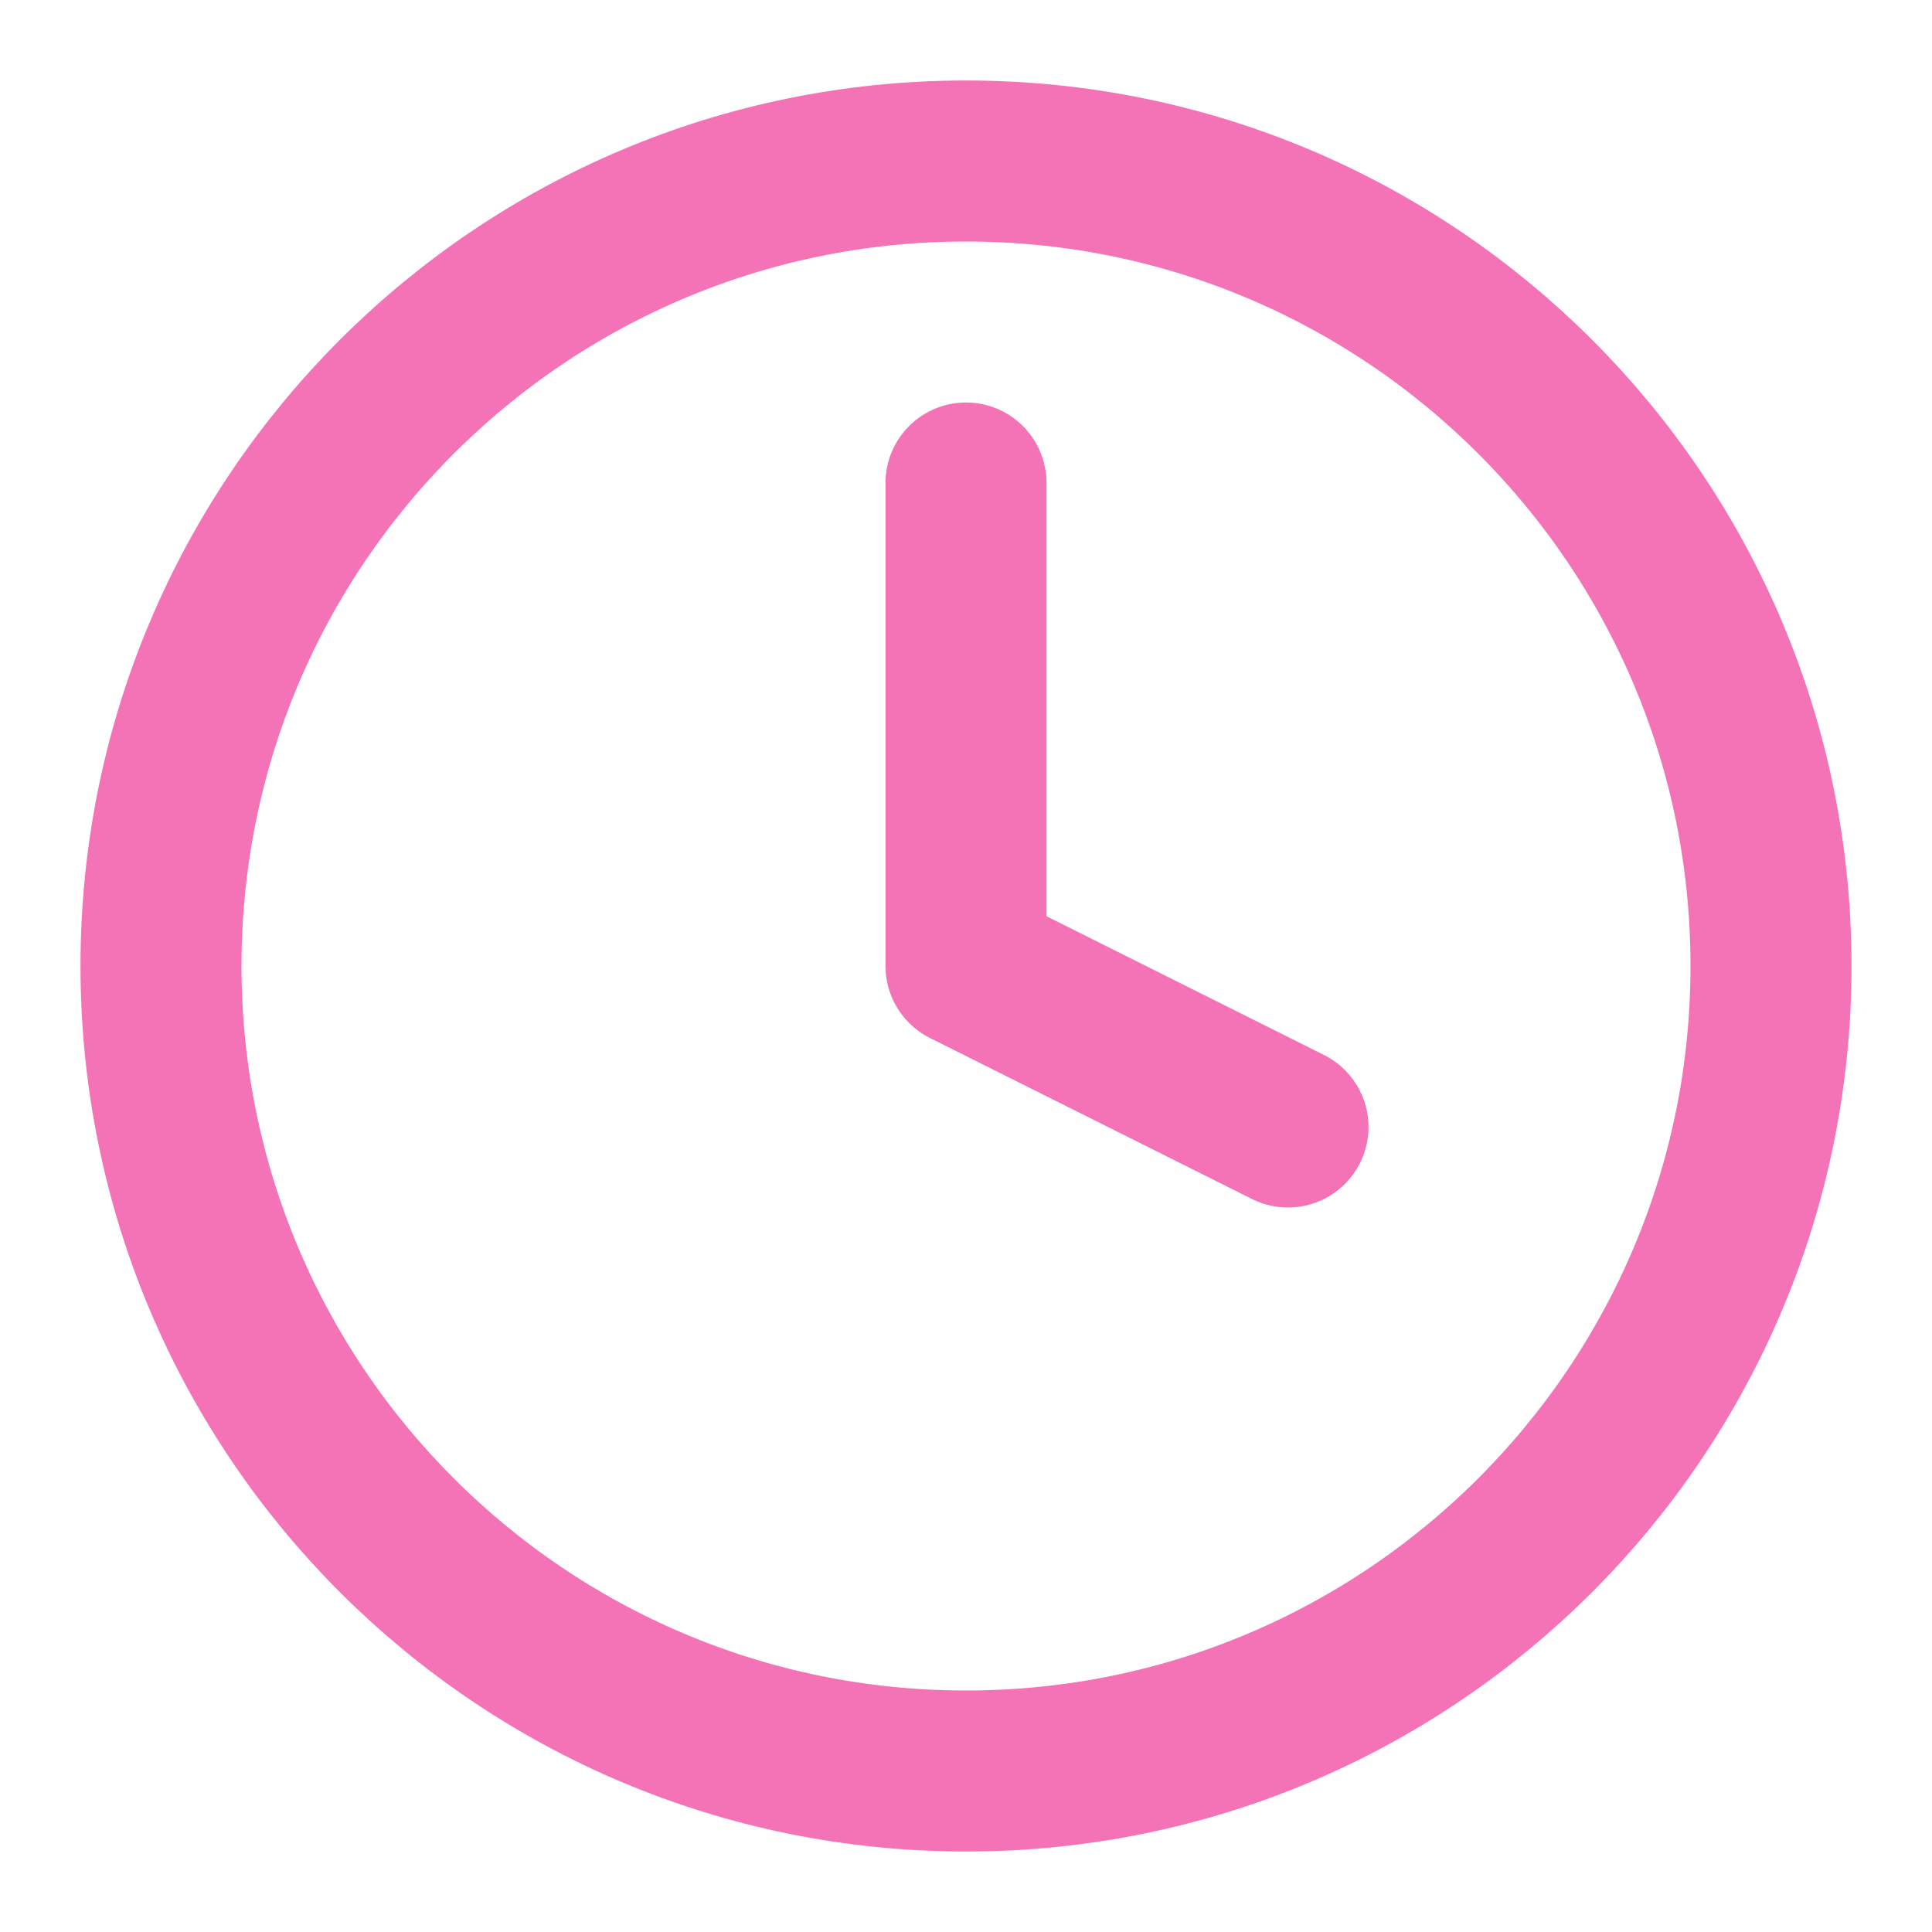
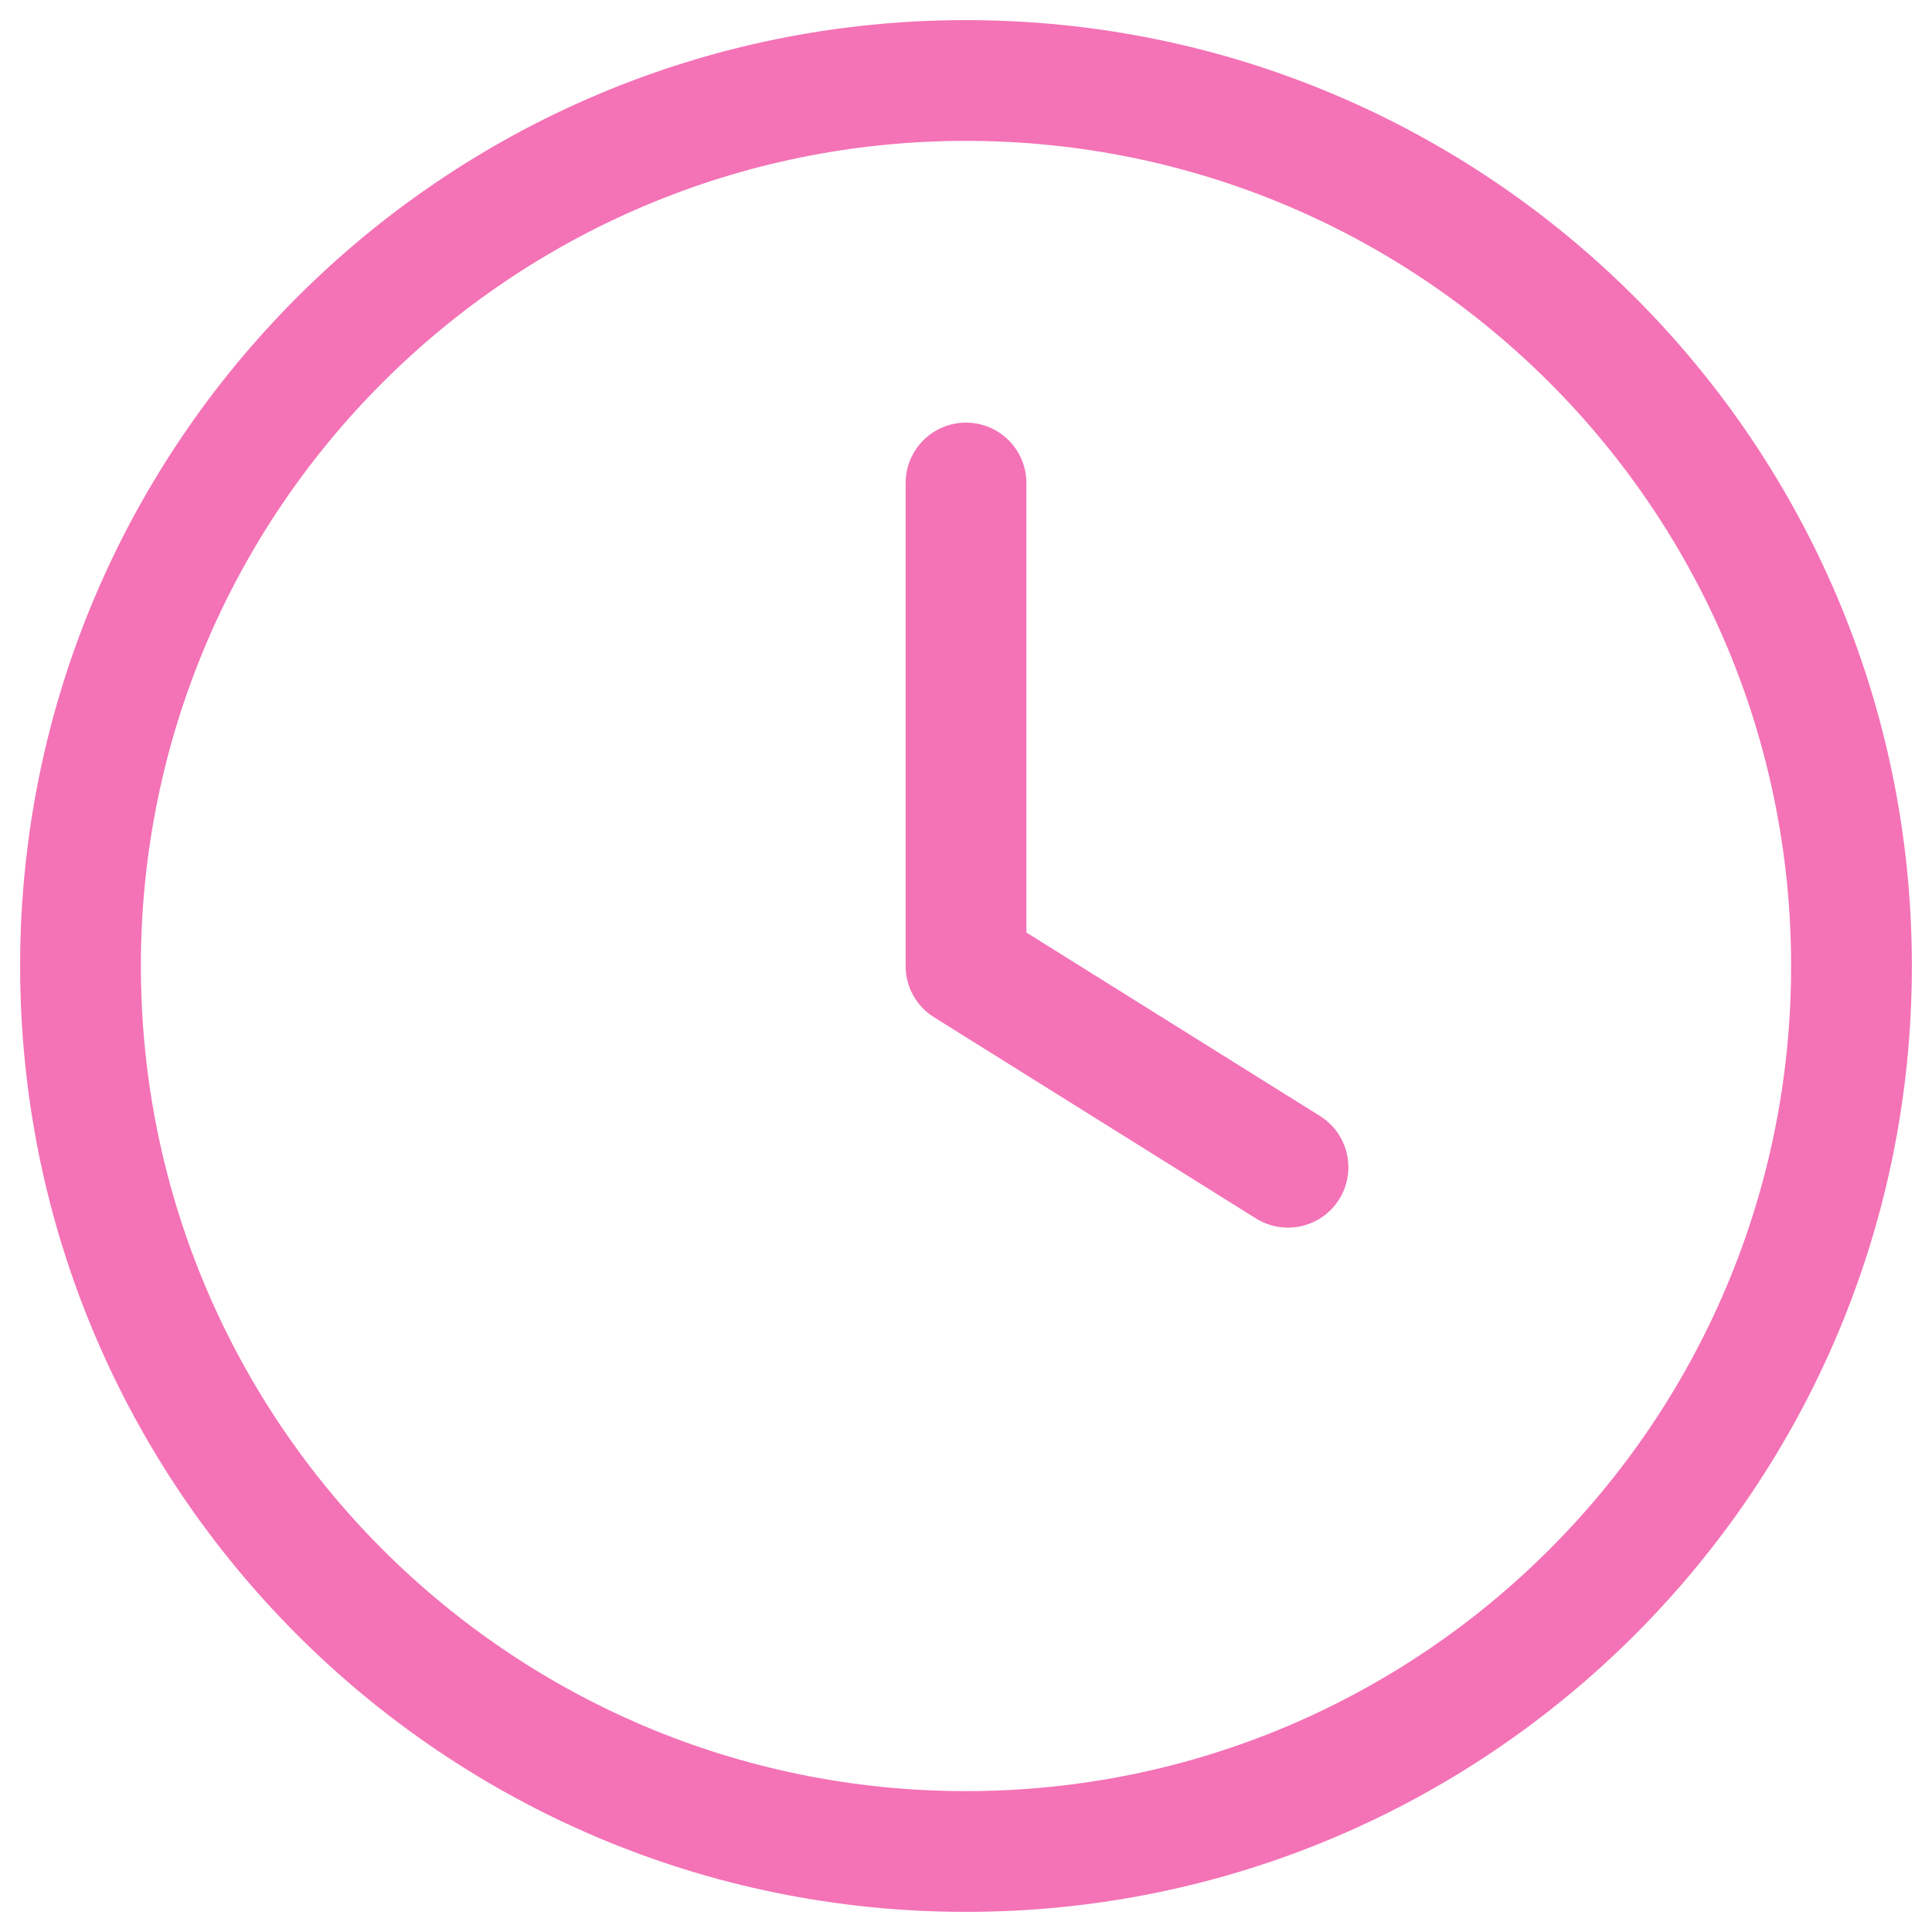
- <svg xmlns="http://www.w3.org/2000/svg" width="18" height="18" viewBox="0 0 24 24" fill="none" stroke="#f472b6" stroke-width="2" stroke-linecap="round" stroke-linejoin="round">
-   <circle cx="12" cy="12" r="10" />
-   <polyline points="12 6 12 12 16 14" />
+ <svg xmlns="http://www.w3.org/2000/svg" width="20" height="20" viewBox="0 0 24 24" fill="none" class="reicon" style="color: #f472b6">
+   <g clip-path="url(#clip0_17007_17133)">
+     <path d="M12.75 6C12.75 5.586 12.414 5.25 12 5.25C11.586 5.25 11.25 5.586 11.25 6V12C11.25 12.259 11.383 12.499 11.602 12.636L15.602 15.136C15.954 15.355 16.416 15.249 16.636 14.898C16.855 14.546 16.749 14.084 16.398 13.864L12.75 11.584V6Z" fill="#f472b6" />
+     <path fill-rule="evenodd" clip-rule="evenodd" d="M12 0.25C5.511 0.25 0.25 5.511 0.25 12C0.25 18.489 5.511 23.75 12 23.75C18.489 23.75 23.75 18.489 23.75 12C23.75 5.511 18.489 0.25 12 0.25ZM1.75 12C1.75 6.339 6.339 1.75 12 1.75C17.661 1.75 22.25 6.339 22.25 12C22.25 17.661 17.661 22.25 12 22.25C6.339 22.25 1.75 17.661 1.75 12Z" fill="#f472b6" />
+   </g>
+   <defs>
+     <clipPath id="clip0_17007_17133">
+       <rect width="24" height="24" fill="#f472b6" />
+     </clipPath>
+   </defs>
</svg>
